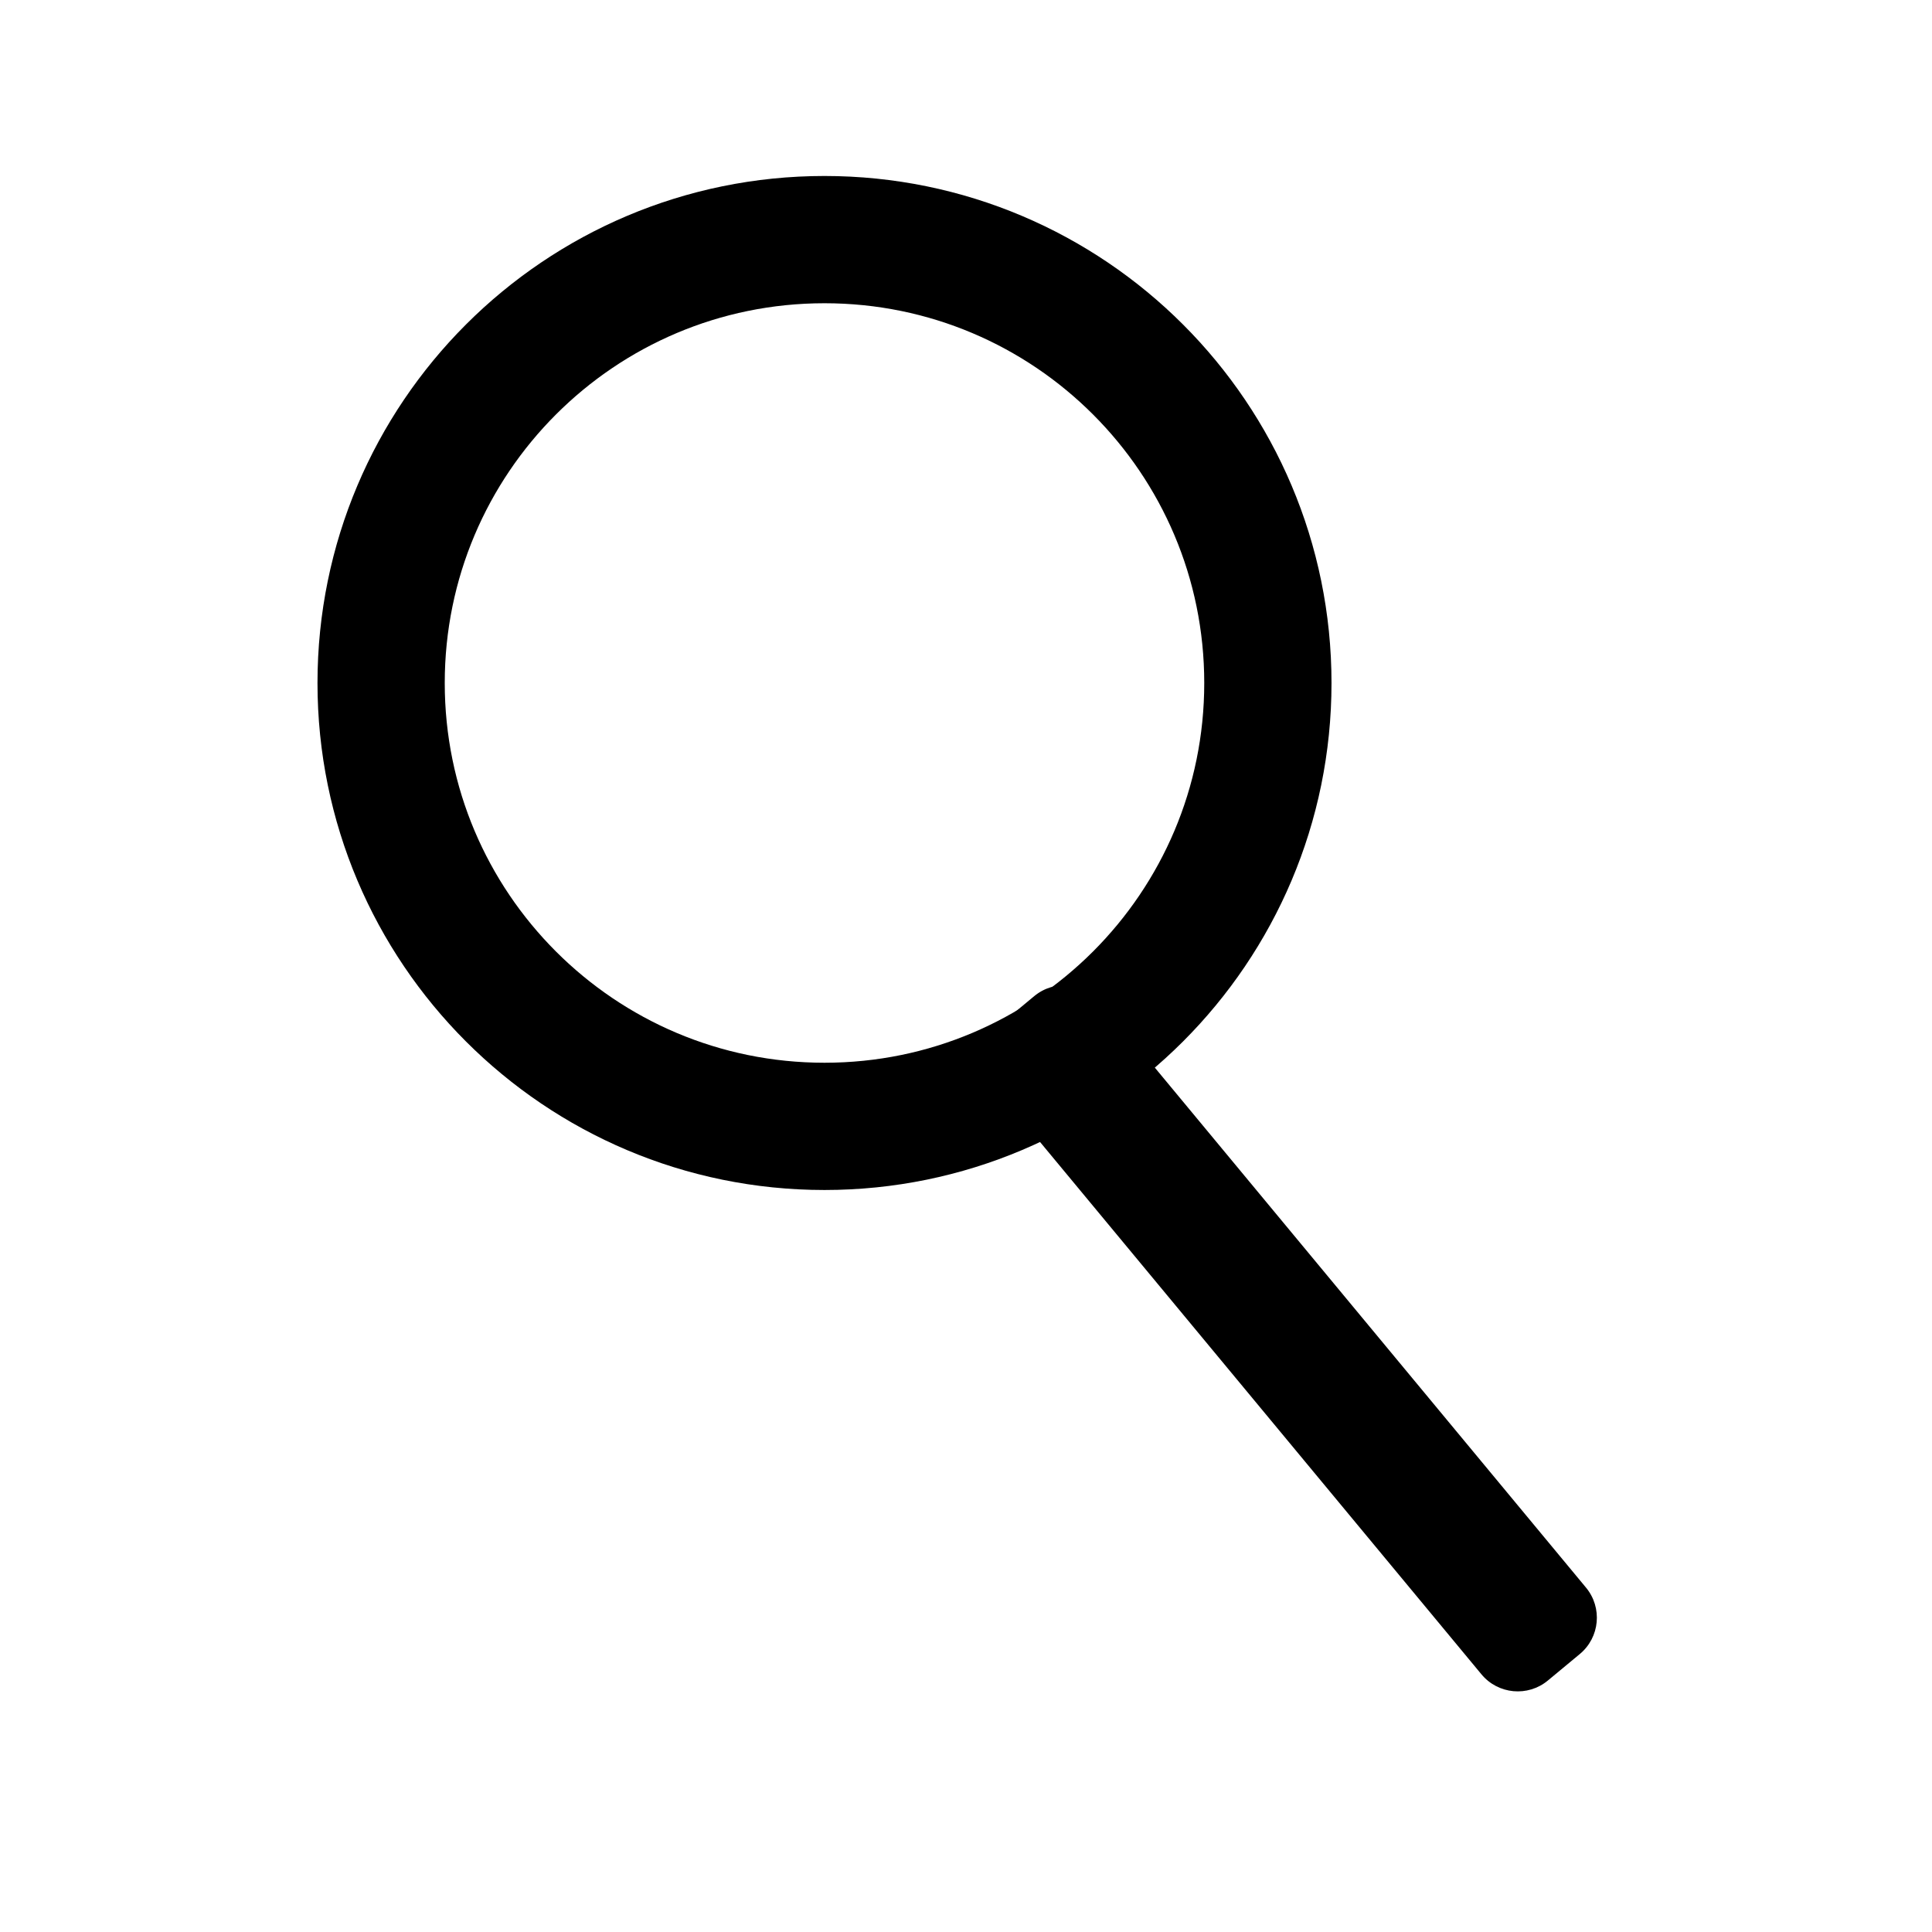
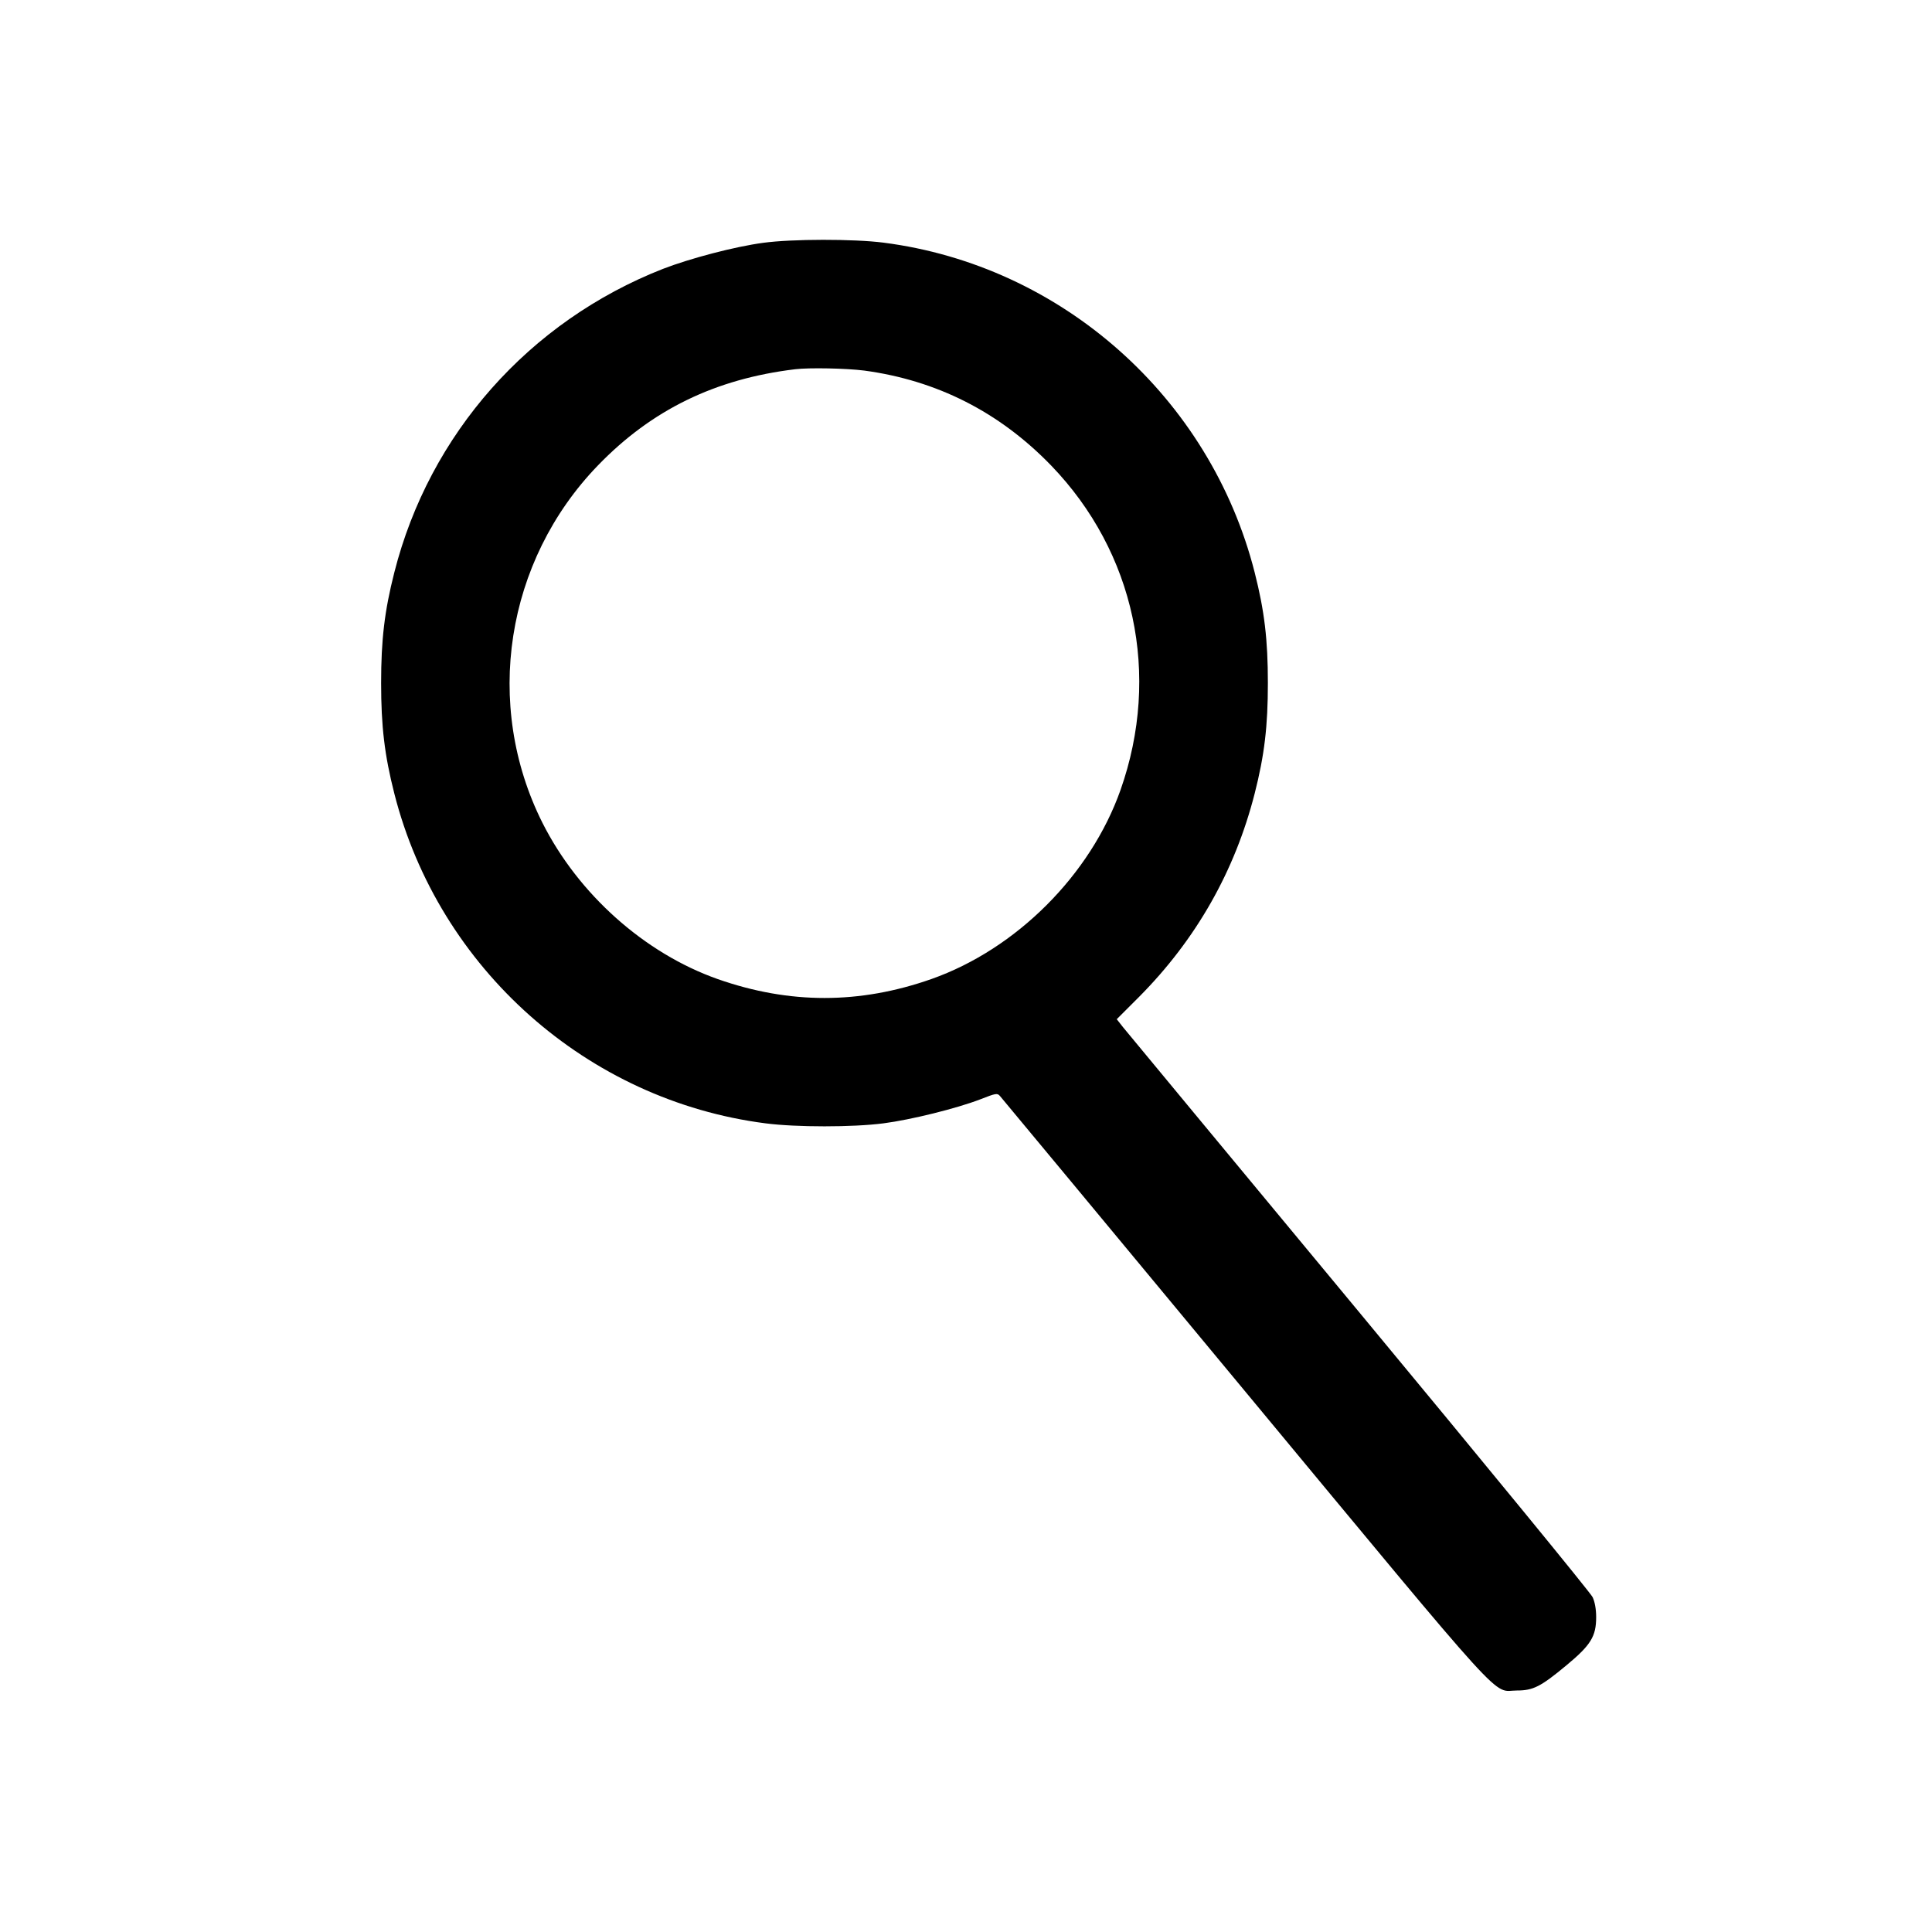
- <svg xmlns="http://www.w3.org/2000/svg" width="1024" height="1024" viewBox="0 0 1024 1024">
-   <defs>
-     <style>
-       .cls-1 {
-         fill: none;
-         stroke: #000;
-         stroke-width: 67.45px;
-       }
- 
-       .cls-2 {
-         fill-rule: evenodd;
-       }
-     </style>
-   </defs>
-   <circle class="cls-1" cx="437" cy="362" r="235" />
-   <path id="Rechteck_1" data-name="Rechteck 1" class="cls-2" d="M531.245,542l16.935-14.042a25,25,0,0,1,35.2,3.287L840.619,841.468a25,25,0,0,1-3.287,35.2L820.4,890.712a25,25,0,0,1-35.2-3.287L527.958,577.2A25,25,0,0,1,531.245,542Z" />
+ <svg xmlns="http://www.w3.org/2000/svg" version="1.0" width="1024pt" height="1024pt" viewBox="0 0 1024 1024" preserveAspectRatio="xMidYMid meet">
+   <g transform="translate(0,1024) scale(0.1,-0.1)" fill="#000000" stroke="none">
+     <path d="M4045 8953 c-150 -20 -386 -82 -531 -138 -709 -278 -1238 -875 -1424 -1609 -52 -204 -70 -357 -70 -586 0 -229 18 -382 70 -586 236 -928 1023 -1627 1968 -1748 162 -21 462 -21 624 0 147 19 388 79 513 127 84 33 91 34 105 18 8 -9 591 -711 1294 -1559 1429 -1723 1311 -1592 1446 -1592 86 0 126 20 263 134 129 107 157 153 157 255 0 42 -7 81 -19 106 -10 22 -567 702 -1237 1510 -671 809 -1234 1489 -1252 1511 l-33 42 118 118 c303 305 508 667 613 1078 52 204 70 357 70 586 0 229 -18 382 -70 586 -236 928 -1023 1627 -1968 1748 -156 20 -484 20 -637 -1z m535 -677 c386 -52 717 -220 991 -503 444 -460 583 -1110 368 -1720 -159 -450 -552 -843 -1002 -1002 -381 -134 -753 -134 -1134 0 -387 137 -737 449 -928 828 -314 626 -196 1387 294 1894 285 295 622 459 1046 510 75 9 270 5 365 -7z" />
+   </g>
</svg>
